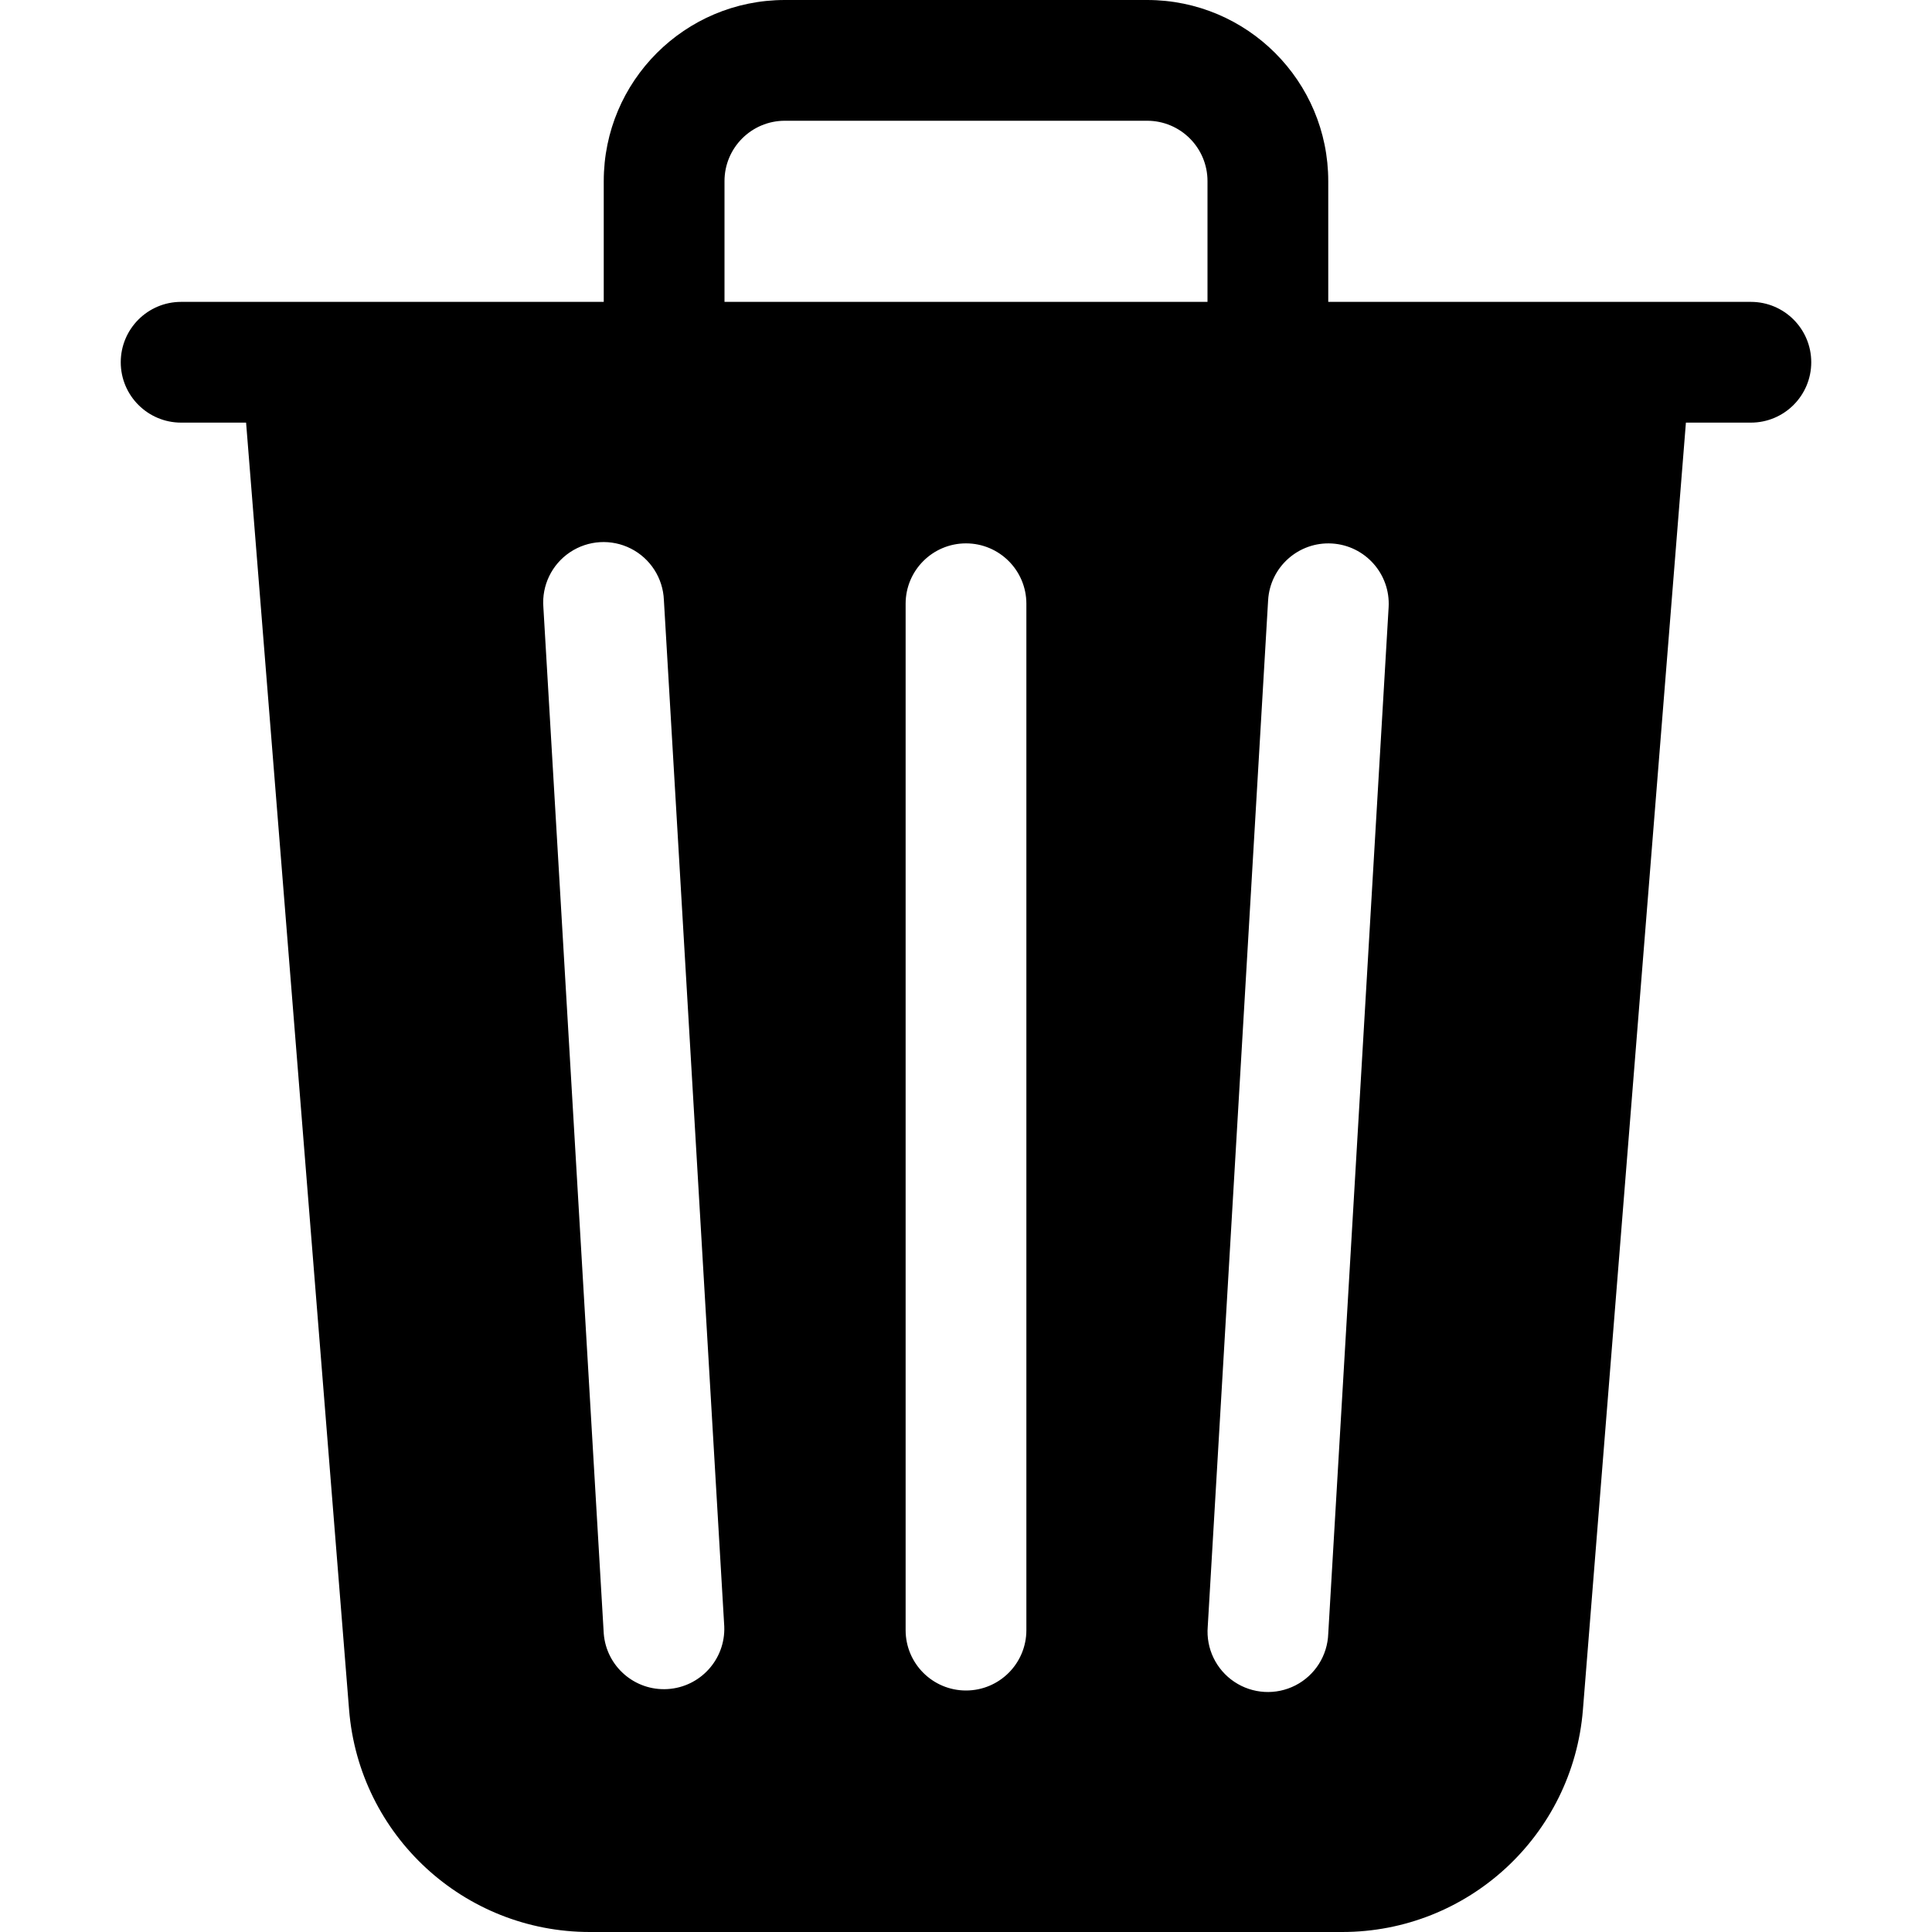
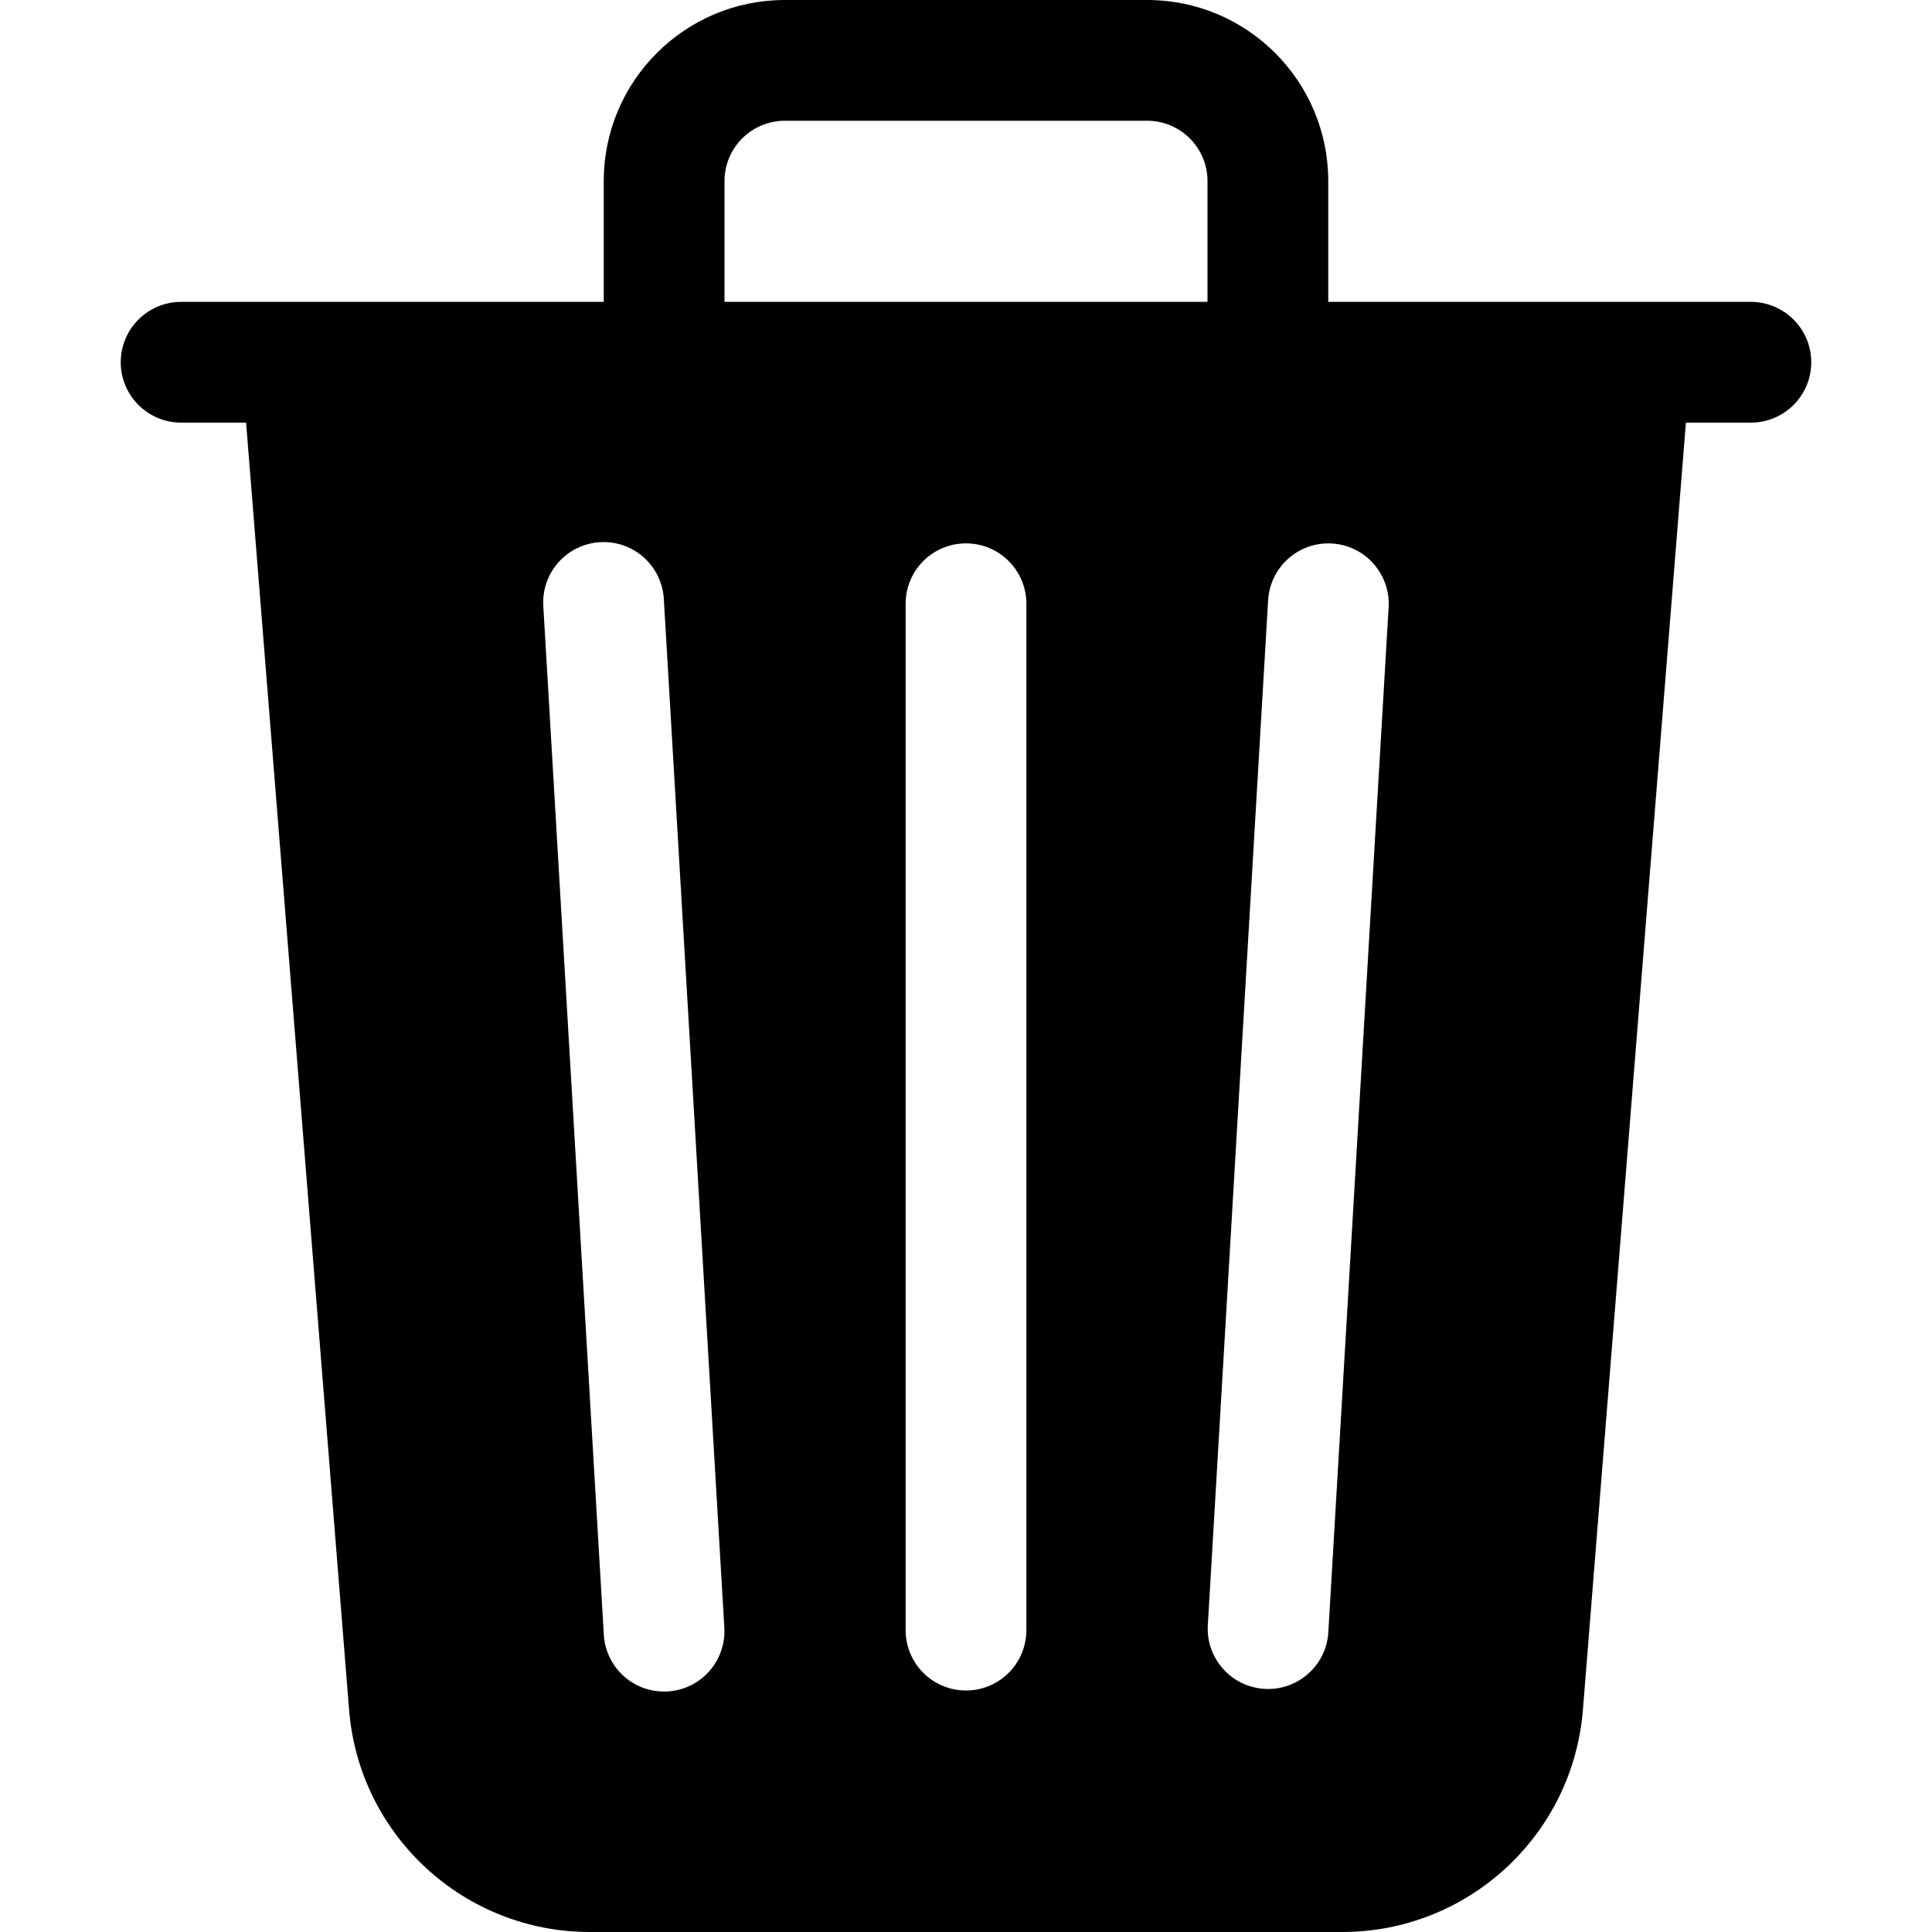
<svg xmlns="http://www.w3.org/2000/svg" width="16" height="16" fill="currentColor" class="bi bi-trash3-fill" viewBox="0 0 16 16">
-   <path fill-rule="evenodd" d="M6 1.5a.5.5 0 0 1 .5-.5h3a.5.5 0 0 1 .5.5v1H6v-1Zm5 0v1h3.5a.5.5 0 0 1 0 1h-.538l-.853 10.66A2 2 0 0 1 11.115 16h-6.23a2 2 0 0 1-1.994-1.84L2.038 3.5H1.5a.5.5 0 0 1 0-1H5v-1A1.5 1.5 0 0 1 6.5 0h3A1.5 1.5 0 0 1 11 1.5ZM4.5 5.029a.5.5 0 1 1 .998-.06l.5 8.5a.5.5 0 0 1-.998.06l-.5-8.5Zm6.53-.528a.5.5 0 0 1 .47.528l-.5 8.5a.5.5 0 1 1-.998-.058l.5-8.5a.5.5 0 0 1 .528-.47ZM8 4.5a.5.5 0 0 1 .5.5v8.5a.5.5 0 0 1-1 0V5a.5.5 0 0 1 .5-.5Z" />
+   <path d="M11 1.5v1h3.5a.5.5 0 0 1 0 1h-.538l-.853 10.66A2 2 0 0 1 11.115 16h-6.23a2 2 0 0 1-1.994-1.84L2.038 3.5H1.5a.5.5 0 0 1 0-1H5v-1A1.5 1.5 0 0 1 6.5 0h3A1.5 1.5 0 0 1 11 1.5Zm-5 0v1h4v-1a.5.5 0 0 0-.5-.5h-3a.5.5 0 0 0-.5.5ZM4.5 5.029l.5 8.5a.5.5 0 1 0 .998-.06l-.5-8.5a.5.5 0 1 0-.998.06Zm6.53-.528a.5.5 0 0 0-.528.47l-.5 8.5a.5.5 0 0 0 .998.058l.5-8.5a.5.5 0 0 0-.47-.528ZM8 4.5a.5.5 0 0 0-.5.5v8.5a.5.5 0 0 0 1 0V5a.5.5 0 0 0-.5-.5Z" />
</svg>
